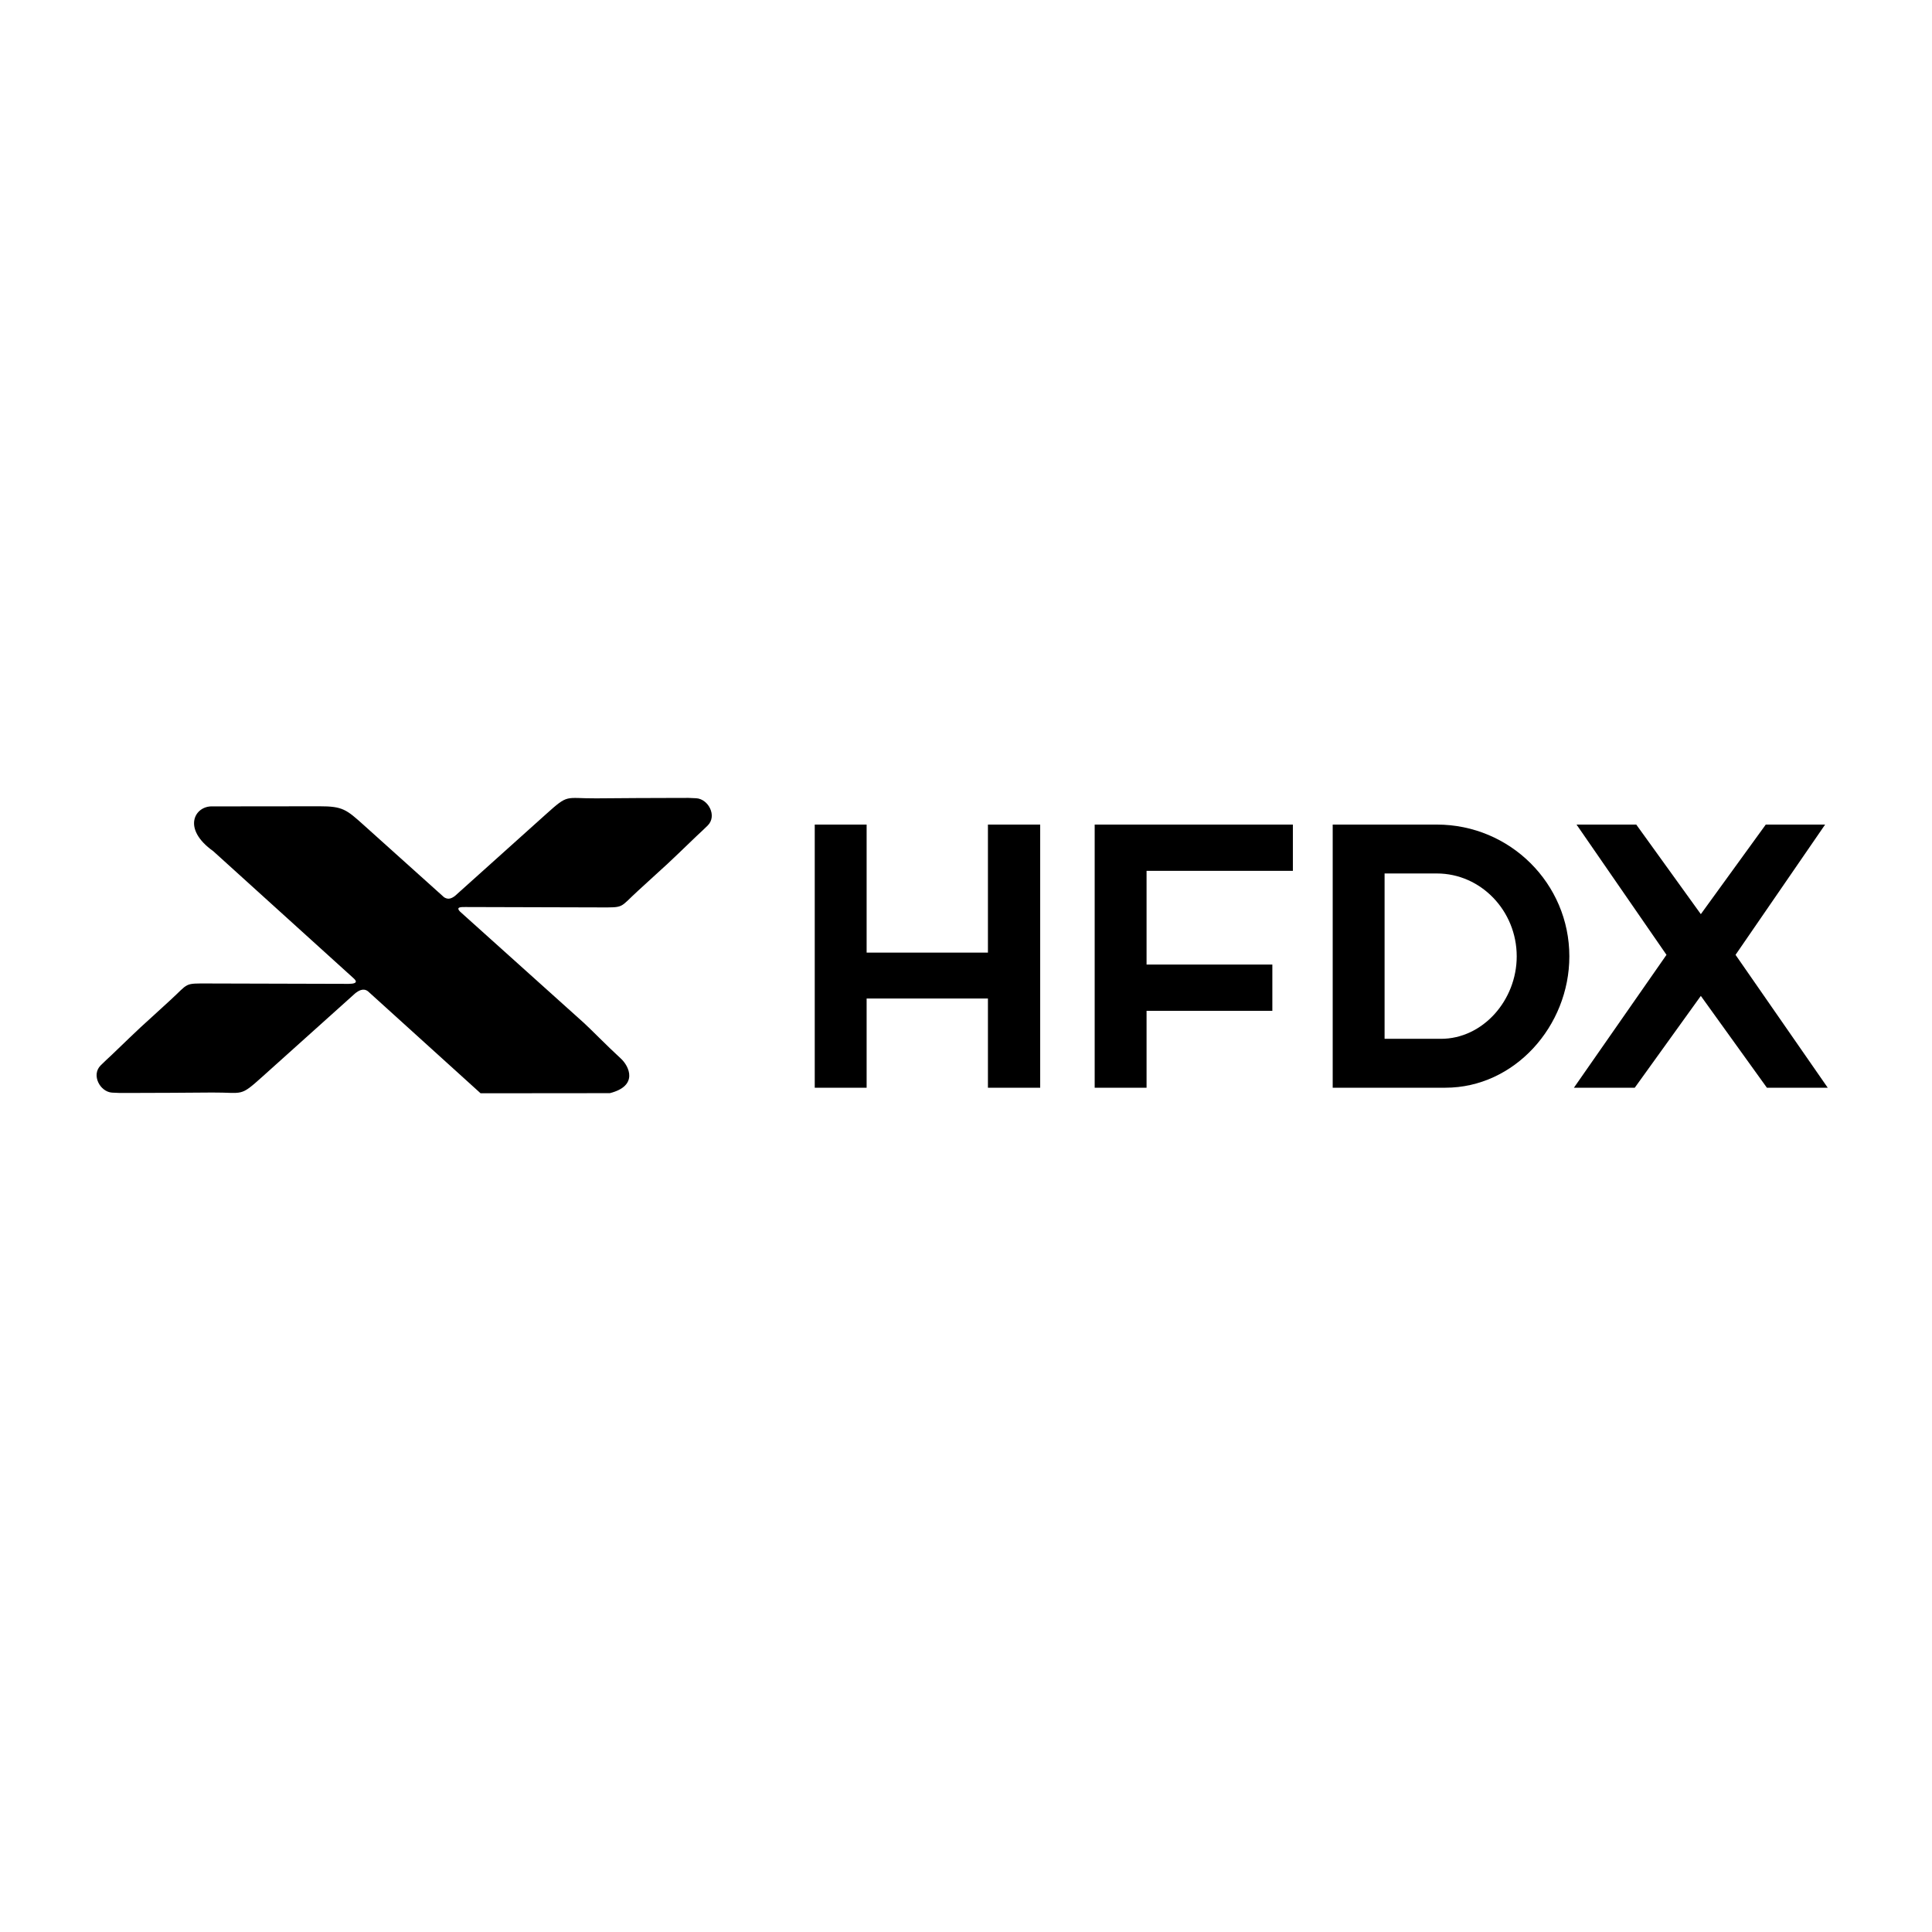
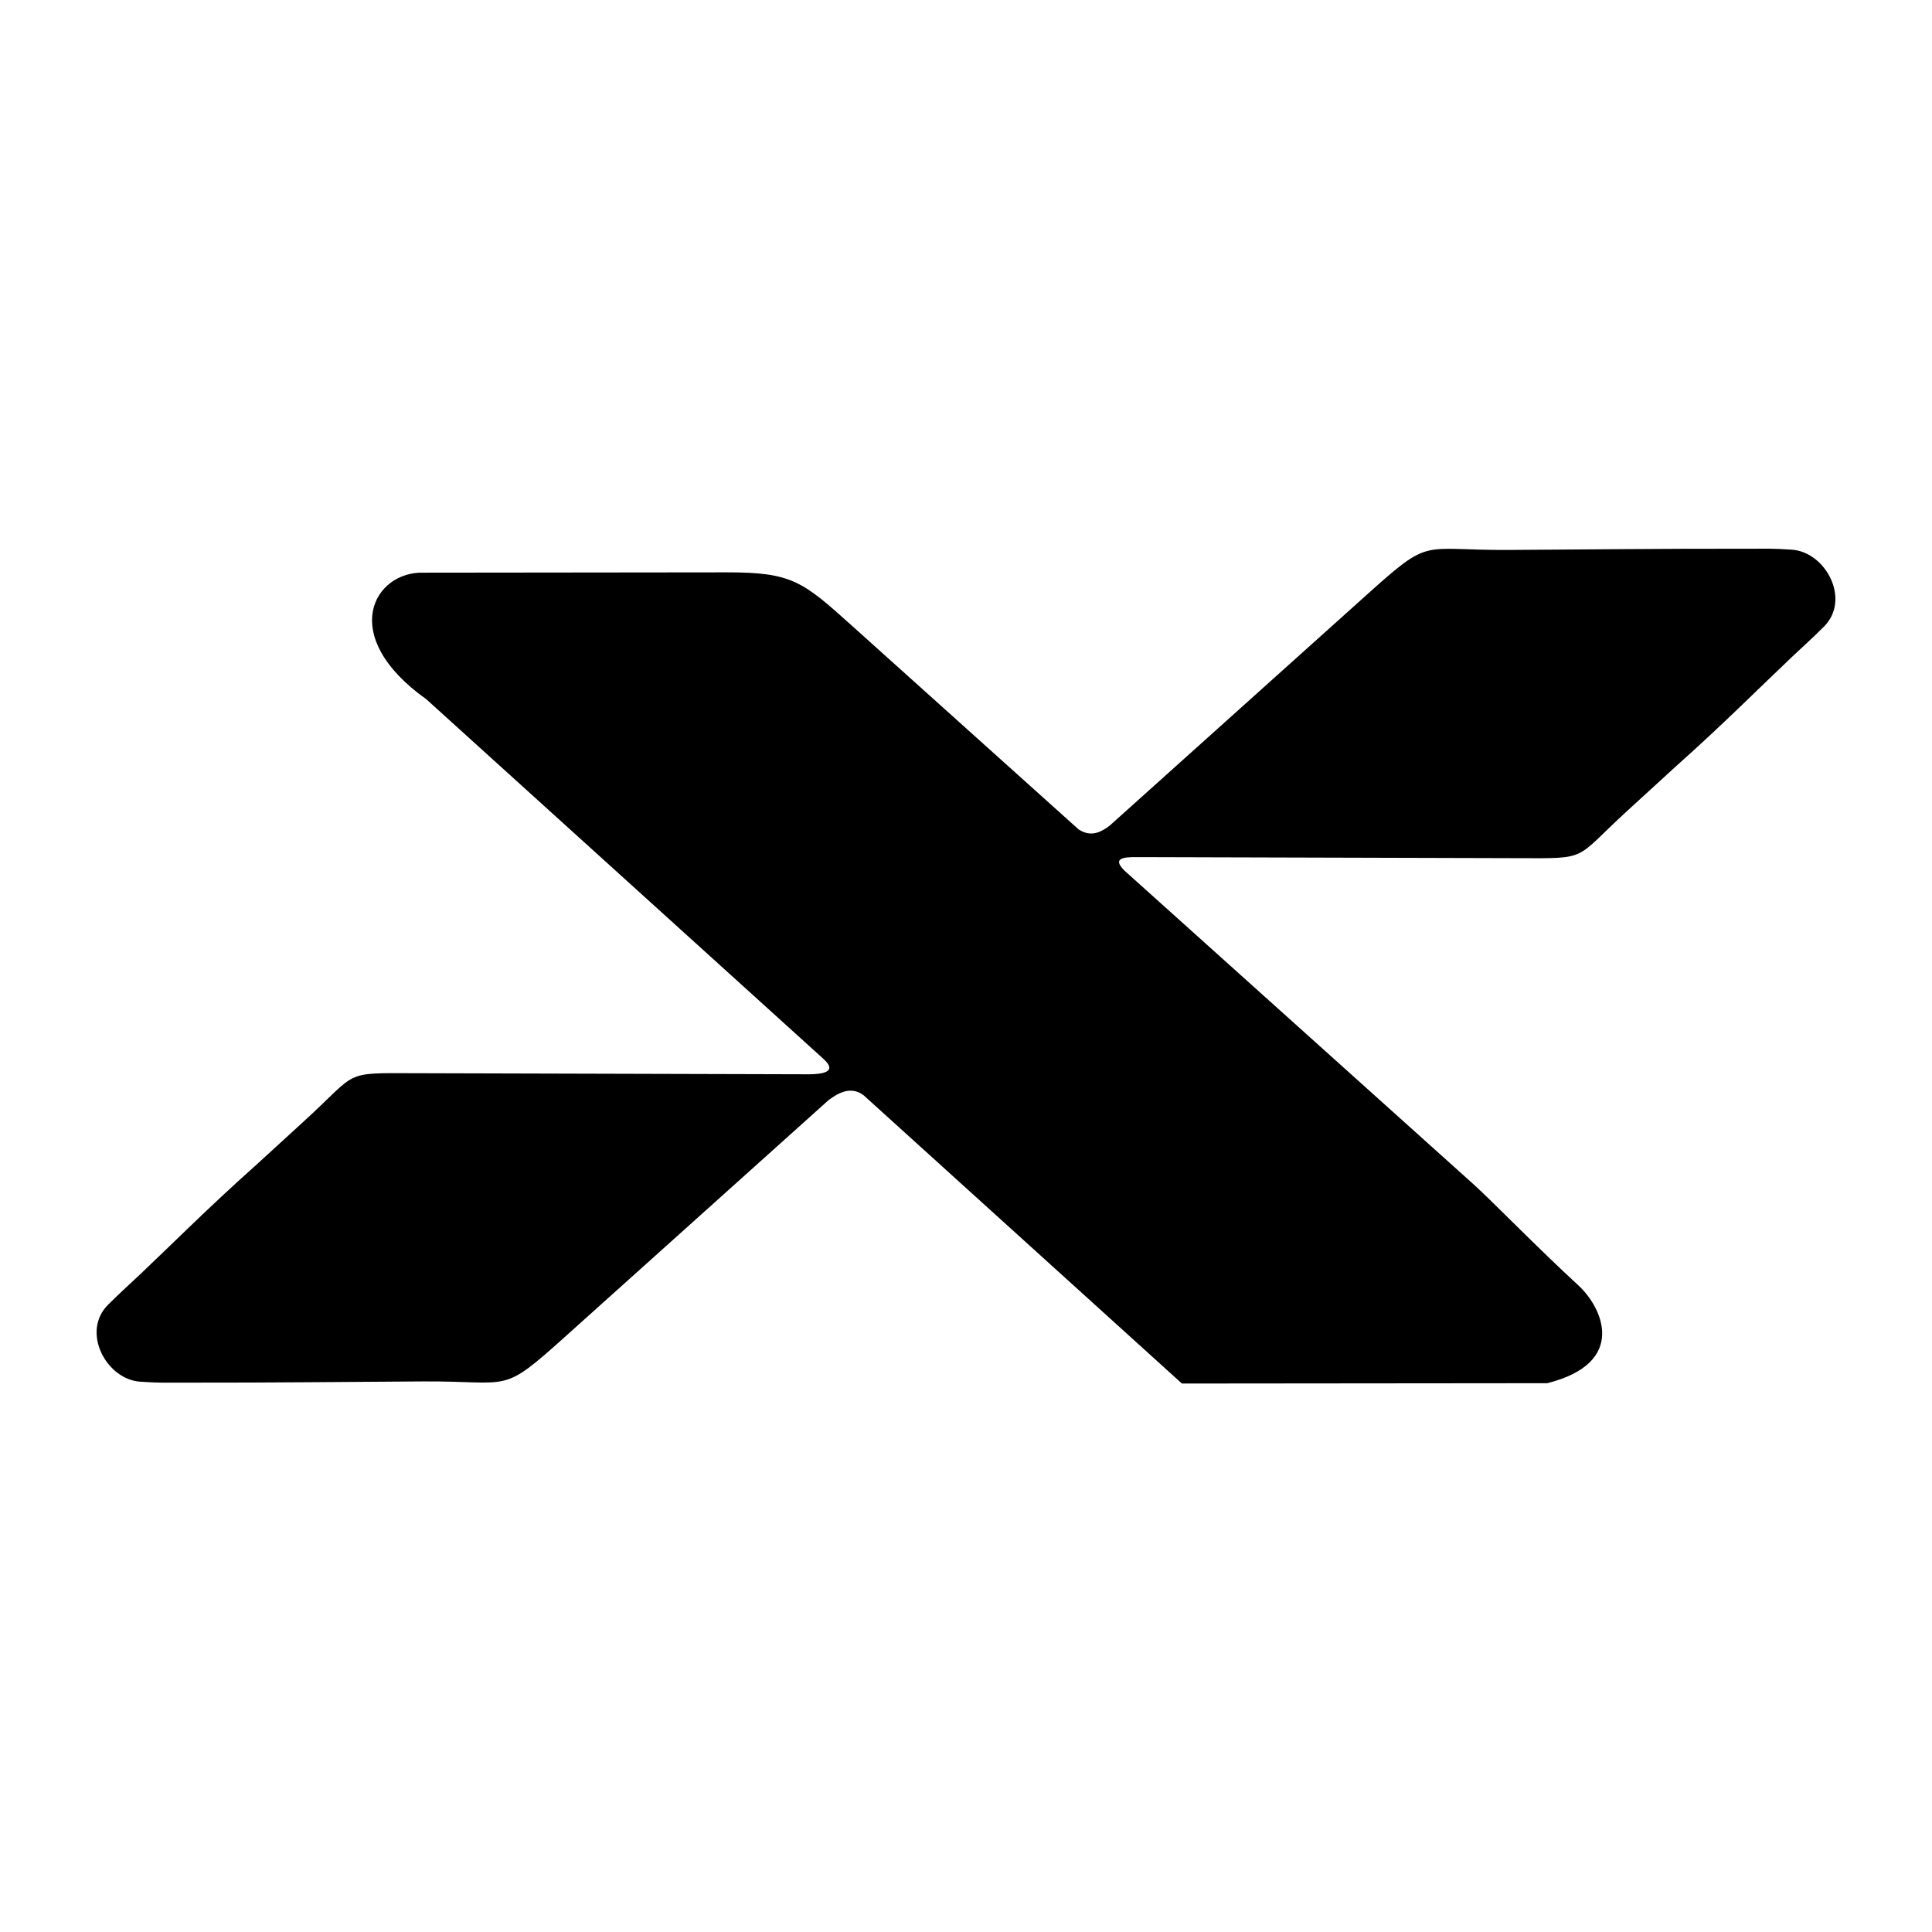
<svg xmlns="http://www.w3.org/2000/svg" width="32" height="32" viewBox="0 0 1000 1000" fill="none">
-   <path d="M511.352 426.798H538.399V563H511.352V516.827H448.564V563H421.71V426.798H448.564V493.064H511.352V426.798ZM669.192 450.754H593.46V499.246H658.566V523.202H593.46V563H566.606V426.798H669.192V450.754ZM812.29 494.996C812.29 531.123 783.891 563 748.15 563H689.805V426.798H743.706C781.572 426.798 812.29 457.323 812.29 494.996ZM716.659 537.692H745.831C767.469 537.692 785.05 517.793 785.05 494.996C785.05 471.426 766.503 452.106 743.706 452.106H716.659V537.692ZM880.346 473.165L913.962 426.798H944.68L898.313 494.223L946.032 563H914.541L880.346 515.474L846.15 563H814.66L862.572 494.223L816.012 426.798H846.923L880.346 473.165Z" fill="currentColor" />
-   <path d="M351.39 413.005C356.674 413.014 356.426 412.925 360.407 413.175C366.627 413.568 371.317 422.306 366.301 427.286C363.794 429.773 363.048 430.38 360.495 432.79C354.95 438.024 347.941 445.077 339.349 452.729C336.311 455.509 333.271 458.29 330.232 461.07C320.435 470.035 323.442 469.709 310.31 469.67L241.291 469.478C239.184 469.502 235.464 469.187 238.219 471.941C258.85 490.481 279.121 508.697 302.175 529.413C305.34 532.256 314.152 541.306 321.344 547.898C325.731 551.919 330.479 562.069 315.657 565.816L248.749 565.878C229.616 548.55 210.482 531.222 191.348 513.894C191.286 513.846 191.224 513.79 191.162 513.725C190.931 513.516 190.7 513.307 190.469 513.097C187.903 511.131 185.292 513.066 184.007 514.009V514.008C167.984 528.396 151.962 542.787 135.94 557.174C123.908 567.985 126.221 565.397 109.84 565.49C95.627 565.57 82.107 565.733 67.026 565.713C61.742 565.704 61.991 565.792 58.01 565.542C51.789 565.149 47.098 556.412 52.115 551.432C54.621 548.944 55.367 548.338 57.921 545.928C63.465 540.694 70.476 533.641 79.067 525.989C82.106 523.209 85.146 520.428 88.184 517.648C97.981 508.683 94.974 509.009 108.105 509.048L180.493 509.247C186 509.192 184.006 507.247 182.909 506.251C158.738 484.361 134.567 462.471 110.396 440.581C93.939 428.883 100.843 417.042 109.952 417.389C129.584 417.369 145.733 417.35 165.365 417.33C177.393 417.313 179.283 418.981 188.427 427.199C201.646 439.077 213.949 450.133 225.93 460.899C226.029 460.969 226.154 461.078 226.306 461.237C227.487 462.298 228.665 463.356 229.84 464.412C231.63 465.533 233.246 465.446 235.496 463.73C251.155 449.668 266.816 435.605 282.475 421.544C294.508 410.733 292.195 413.32 308.577 413.227C322.789 413.147 336.309 412.985 351.39 413.005Z" fill="currentColor" />
+   <path d="M901.876 284.024C916.811 284.048 916.108 283.797 927.361 284.506C944.944 285.615 958.201 310.311 944.021 324.387C936.937 331.418 934.829 333.132 927.611 339.943C911.939 354.739 892.126 374.673 867.843 396.303C859.255 404.159 850.661 412.022 842.073 419.878C814.381 445.218 822.882 444.295 785.766 444.185L590.984 443.646C585.098 443.752 574.099 442.692 581.975 450.585C640.298 502.995 697.6 554.488 762.769 613.048C771.717 621.084 796.622 646.663 816.951 665.297C829.349 676.661 842.773 705.35 800.878 715.941L611.761 716.116C557.681 667.138 503.599 618.16 449.518 569.183C449.334 569.042 449.151 568.878 448.97 568.687C448.31 568.089 447.651 567.492 446.991 566.895C439.756 561.394 432.394 566.85 428.769 569.512C383.482 610.179 338.196 650.851 292.91 691.517C258.901 722.071 265.438 714.76 219.136 715.021C178.965 715.248 140.751 715.707 98.124 715.648C83.19 715.625 83.892 715.874 72.639 715.166C55.056 714.057 41.8 689.361 55.98 675.286C63.064 668.254 65.172 666.542 72.39 659.73C88.062 644.935 107.874 625.001 132.157 603.371C140.745 595.515 149.34 587.652 157.928 579.796C185.62 554.456 177.119 555.378 214.234 555.488L418.917 556.052C433.678 555.886 429.233 550.881 426.106 547.98C357.64 485.976 289.174 423.971 220.71 361.967C174.193 328.904 193.708 295.434 219.455 296.415C274.944 296.357 320.591 296.305 376.079 296.247C410.077 296.201 415.419 300.915 441.265 324.142C478.609 357.701 513.371 388.938 547.221 419.355C547.511 419.551 547.886 419.884 548.351 420.37C551.681 423.363 555.002 426.348 558.317 429.326C563.383 432.499 567.954 432.248 574.323 427.383C576.373 425.542 578.423 423.701 580.473 421.86C580.569 421.765 580.657 421.687 580.736 421.624C622.854 383.802 664.973 345.978 707.091 308.157C741.101 277.603 734.562 284.913 780.864 284.651C821.035 284.425 859.249 283.966 901.876 284.024Z" fill="currentColor" />
</svg>
